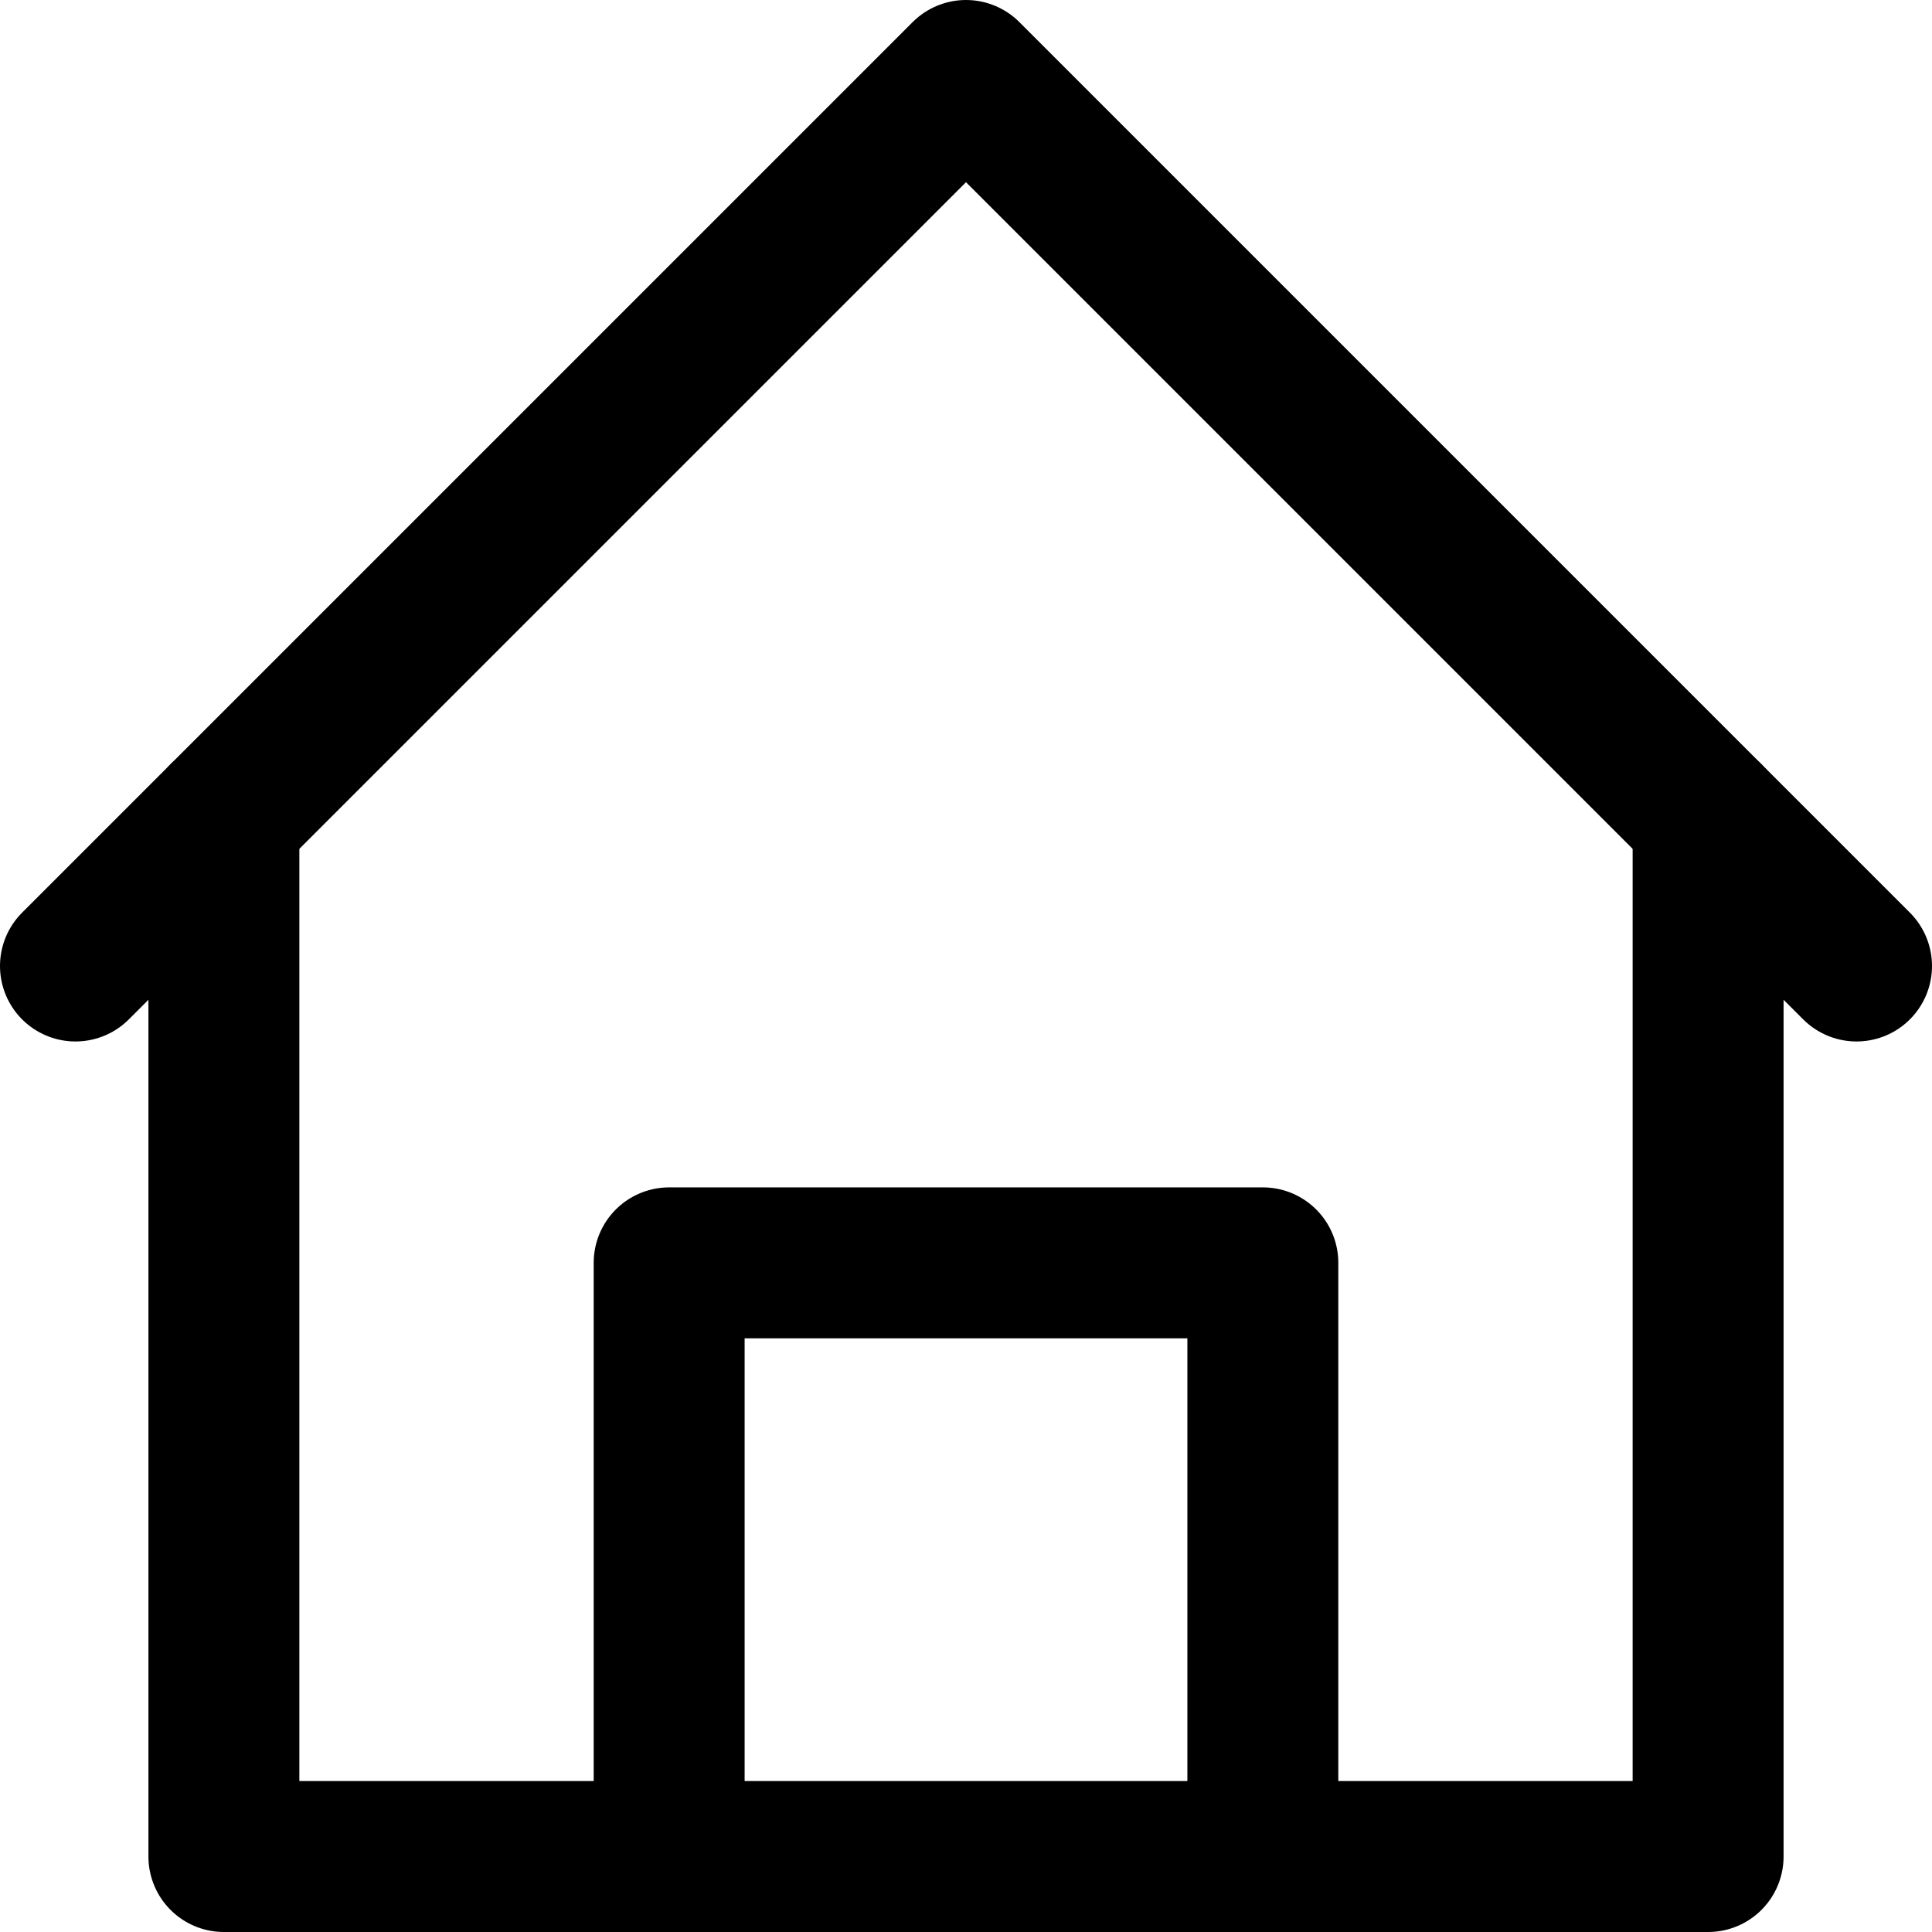
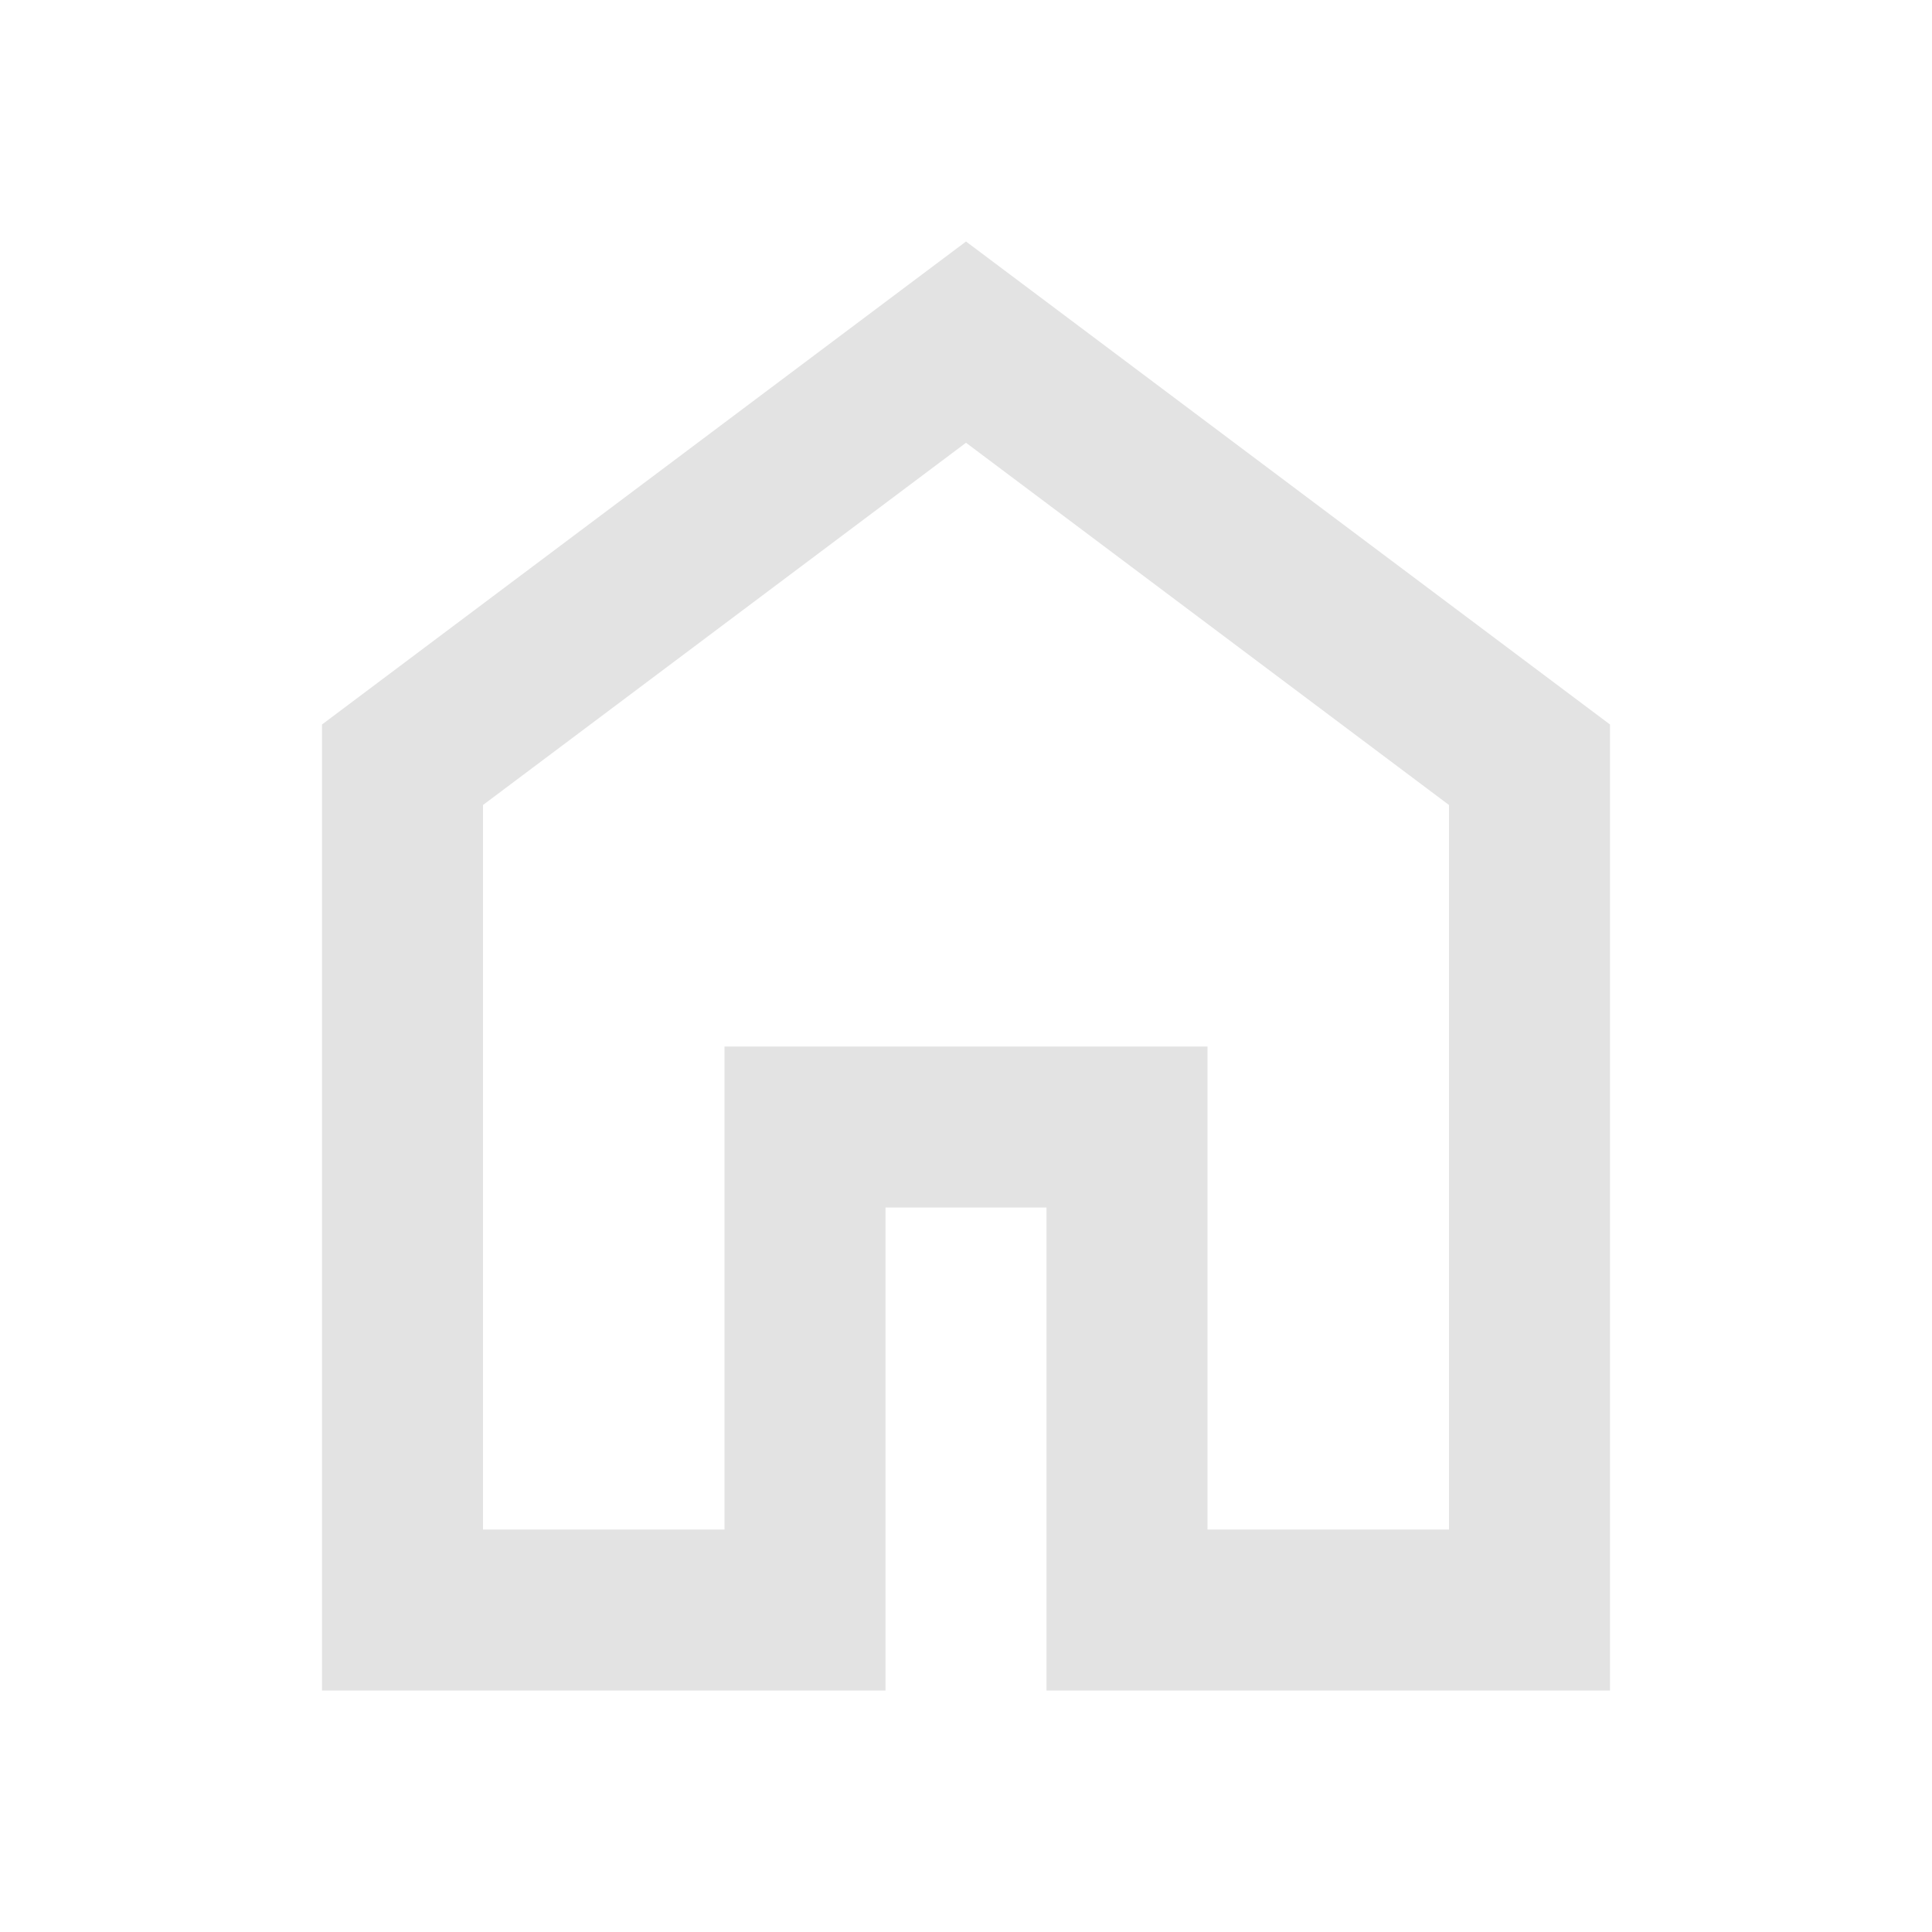
- <svg xmlns="http://www.w3.org/2000/svg" version="1.1" id="svg2628" xml:space="preserve" width="682.667" height="682.667" viewBox="0 0 682.667 682.667">
-   <defs id="defs2632">
-     <clipPath clipPathUnits="userSpaceOnUse" id="clipPath2642">
-       <path d="M 0,512 H 512 V 0 H 0 Z" id="path2640" />
-     </clipPath>
-   </defs>
-   <g id="g2634" transform="matrix(1.333333,0,0,-1.333333,0,682.6667)">
-     <g id="g2636">
-       <g id="g2638" clip-path="url(#clipPath2642)">
-         <g id="g2644" transform="translate(20,256)">
-           <path d="M 0,0 236,236 472,0" style="fill:none;stroke:#000000;stroke-width:40;stroke-linecap:round;stroke-linejoin:round;stroke-miterlimit:10;stroke-dasharray:none;stroke-opacity:1" id="path2646" />
-         </g>
-         <g id="g2648" transform="translate(59.3335,295.334)">
-           <path d="M 0,0 V -275.334 H 393.333 V 0" style="fill:none;stroke:#000000;stroke-width:40;stroke-linecap:round;stroke-linejoin:round;stroke-miterlimit:10;stroke-dasharray:none;stroke-opacity:1" id="path2650" />
-         </g>
-         <g id="g2652" transform="translate(177.3335,20)">
-           <path d="M 0,0 V 157.333 H 157.333 V 0" style="fill:none;stroke:#000000;stroke-width:40;stroke-linecap:round;stroke-linejoin:round;stroke-miterlimit:10;stroke-dasharray:none;stroke-opacity:1" id="path2654" />
-         </g>
-       </g>
-     </g>
-   </g>
+ <svg xmlns="http://www.w3.org/2000/svg" height="24px" viewBox="0 -960 960 960" width="24px" fill="#e3e3e3">
+   <path d="M240-200h120v-240h240v240h120v-360L480-740 240-560v360Zm-80 80v-480l320-240 320 240v480H520v-240h-80v240H160Zm320-350Z" />
</svg>
